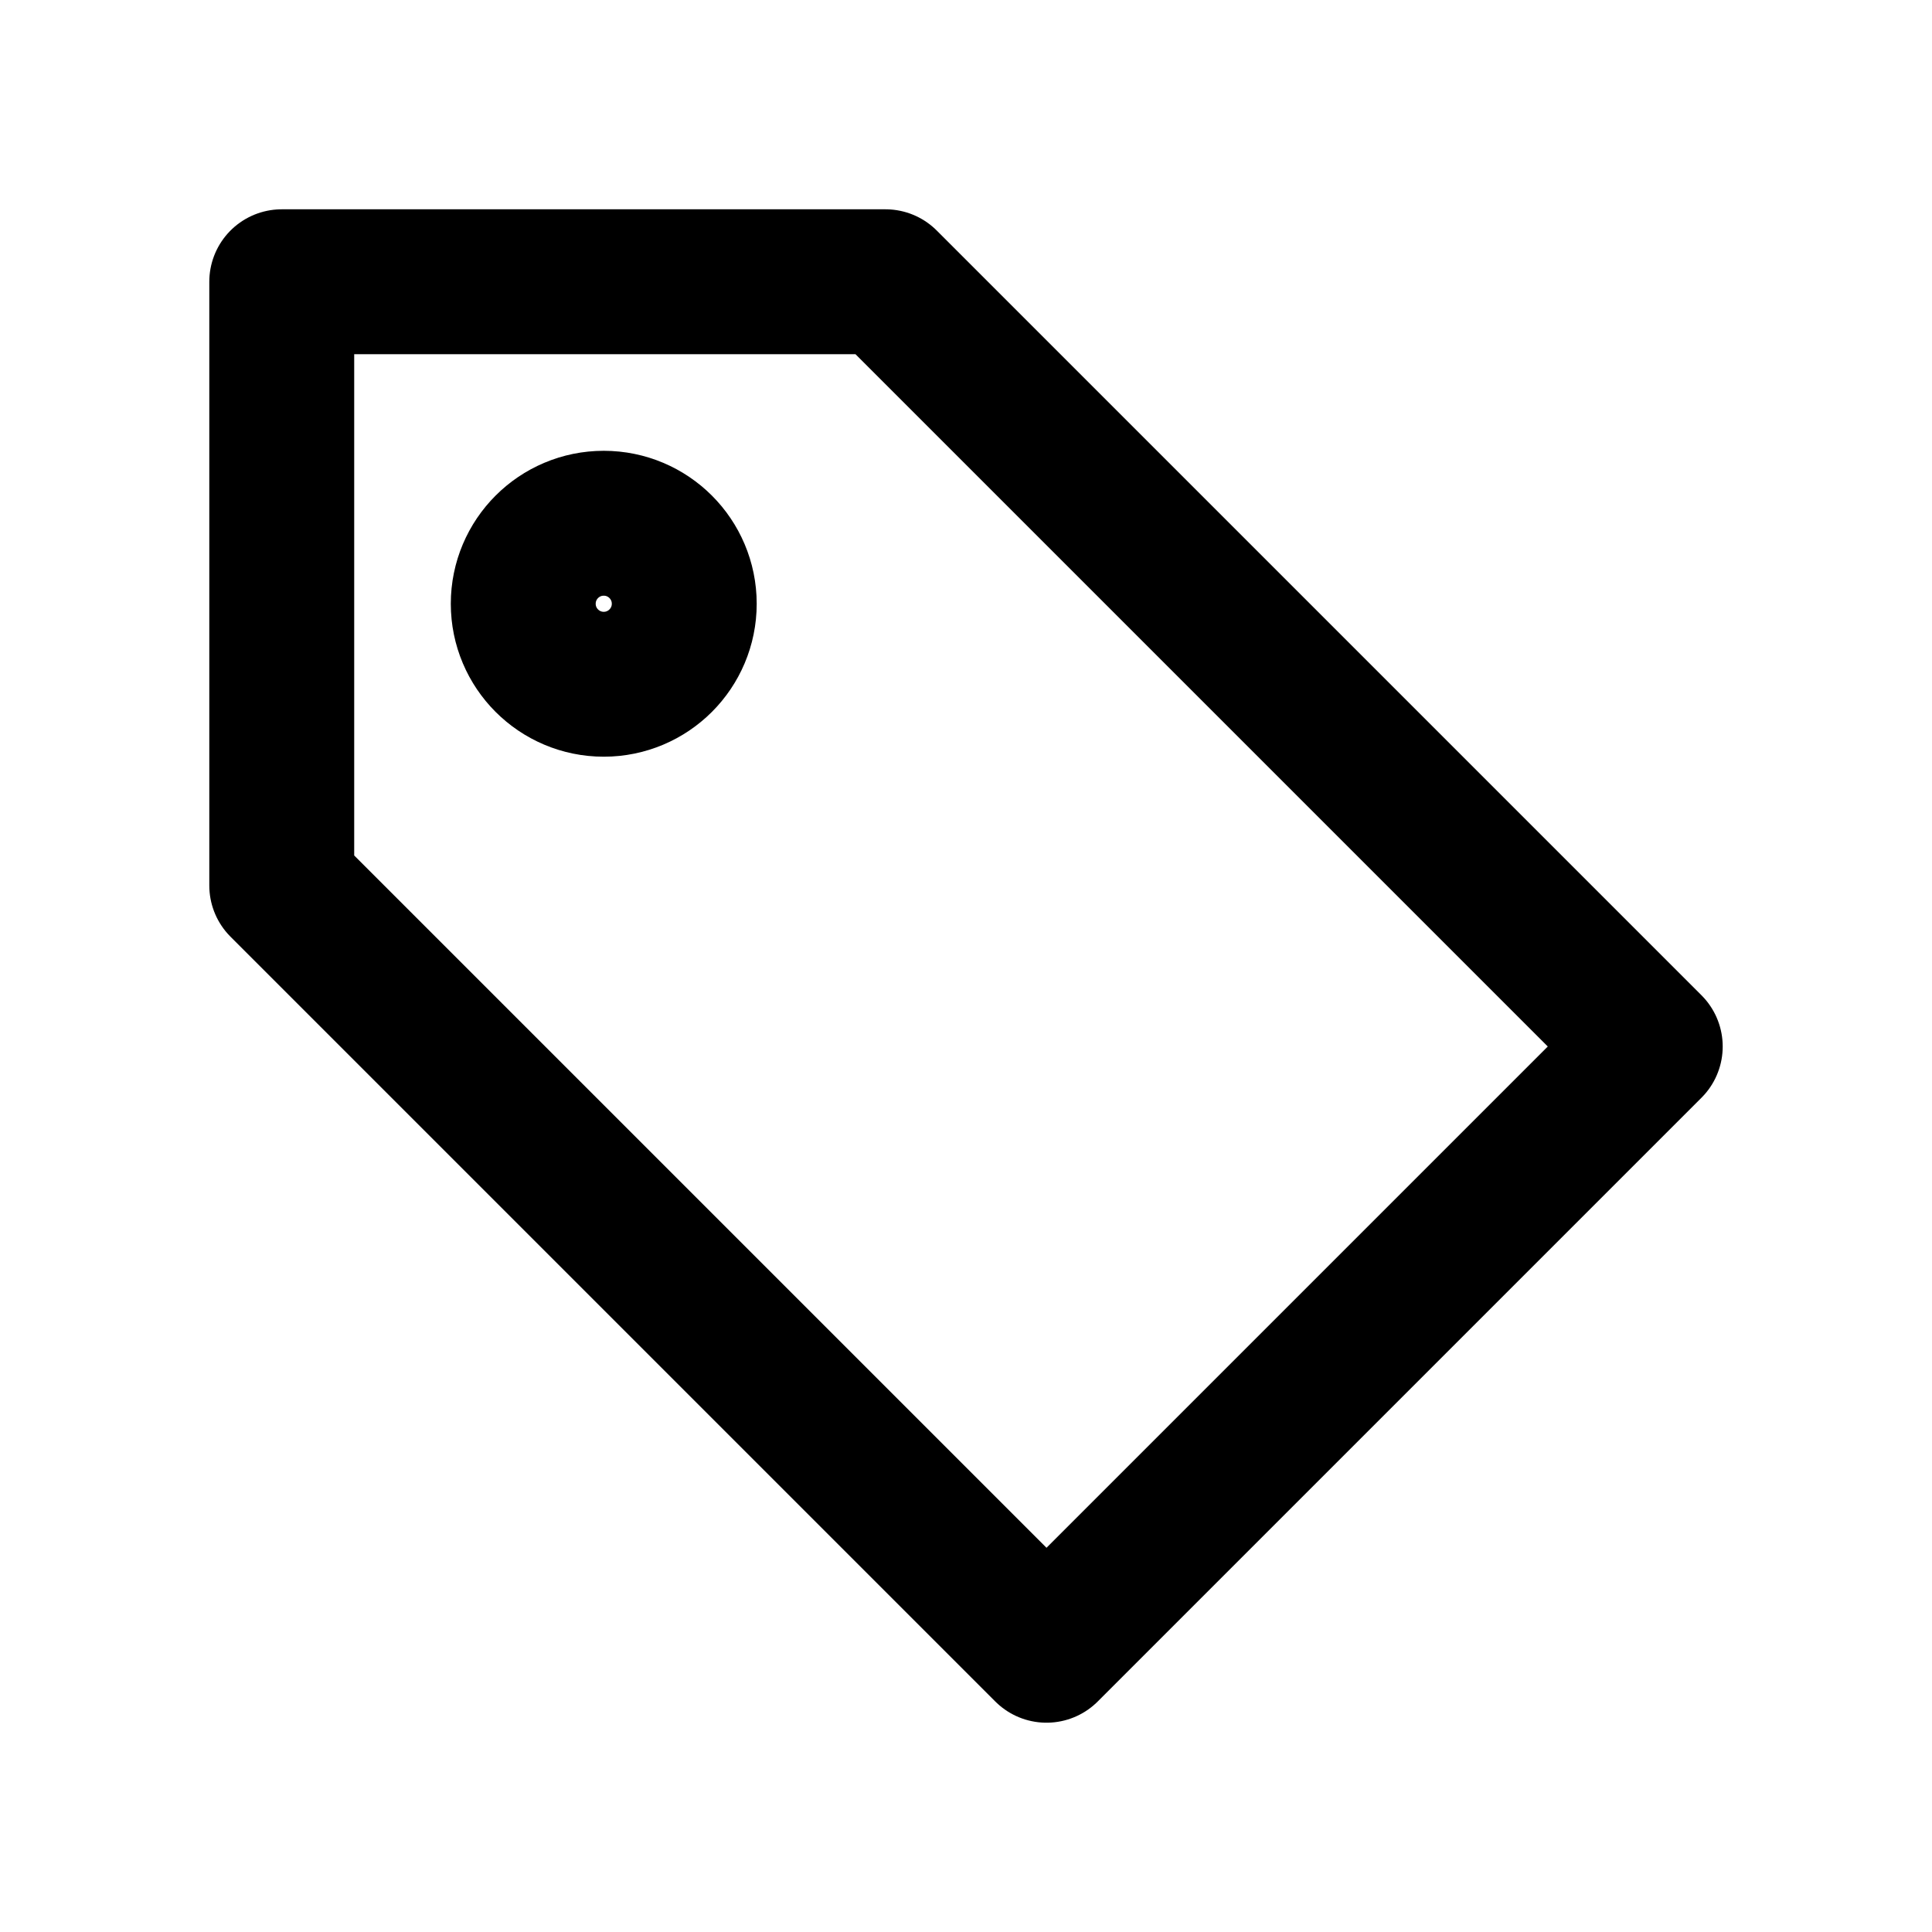
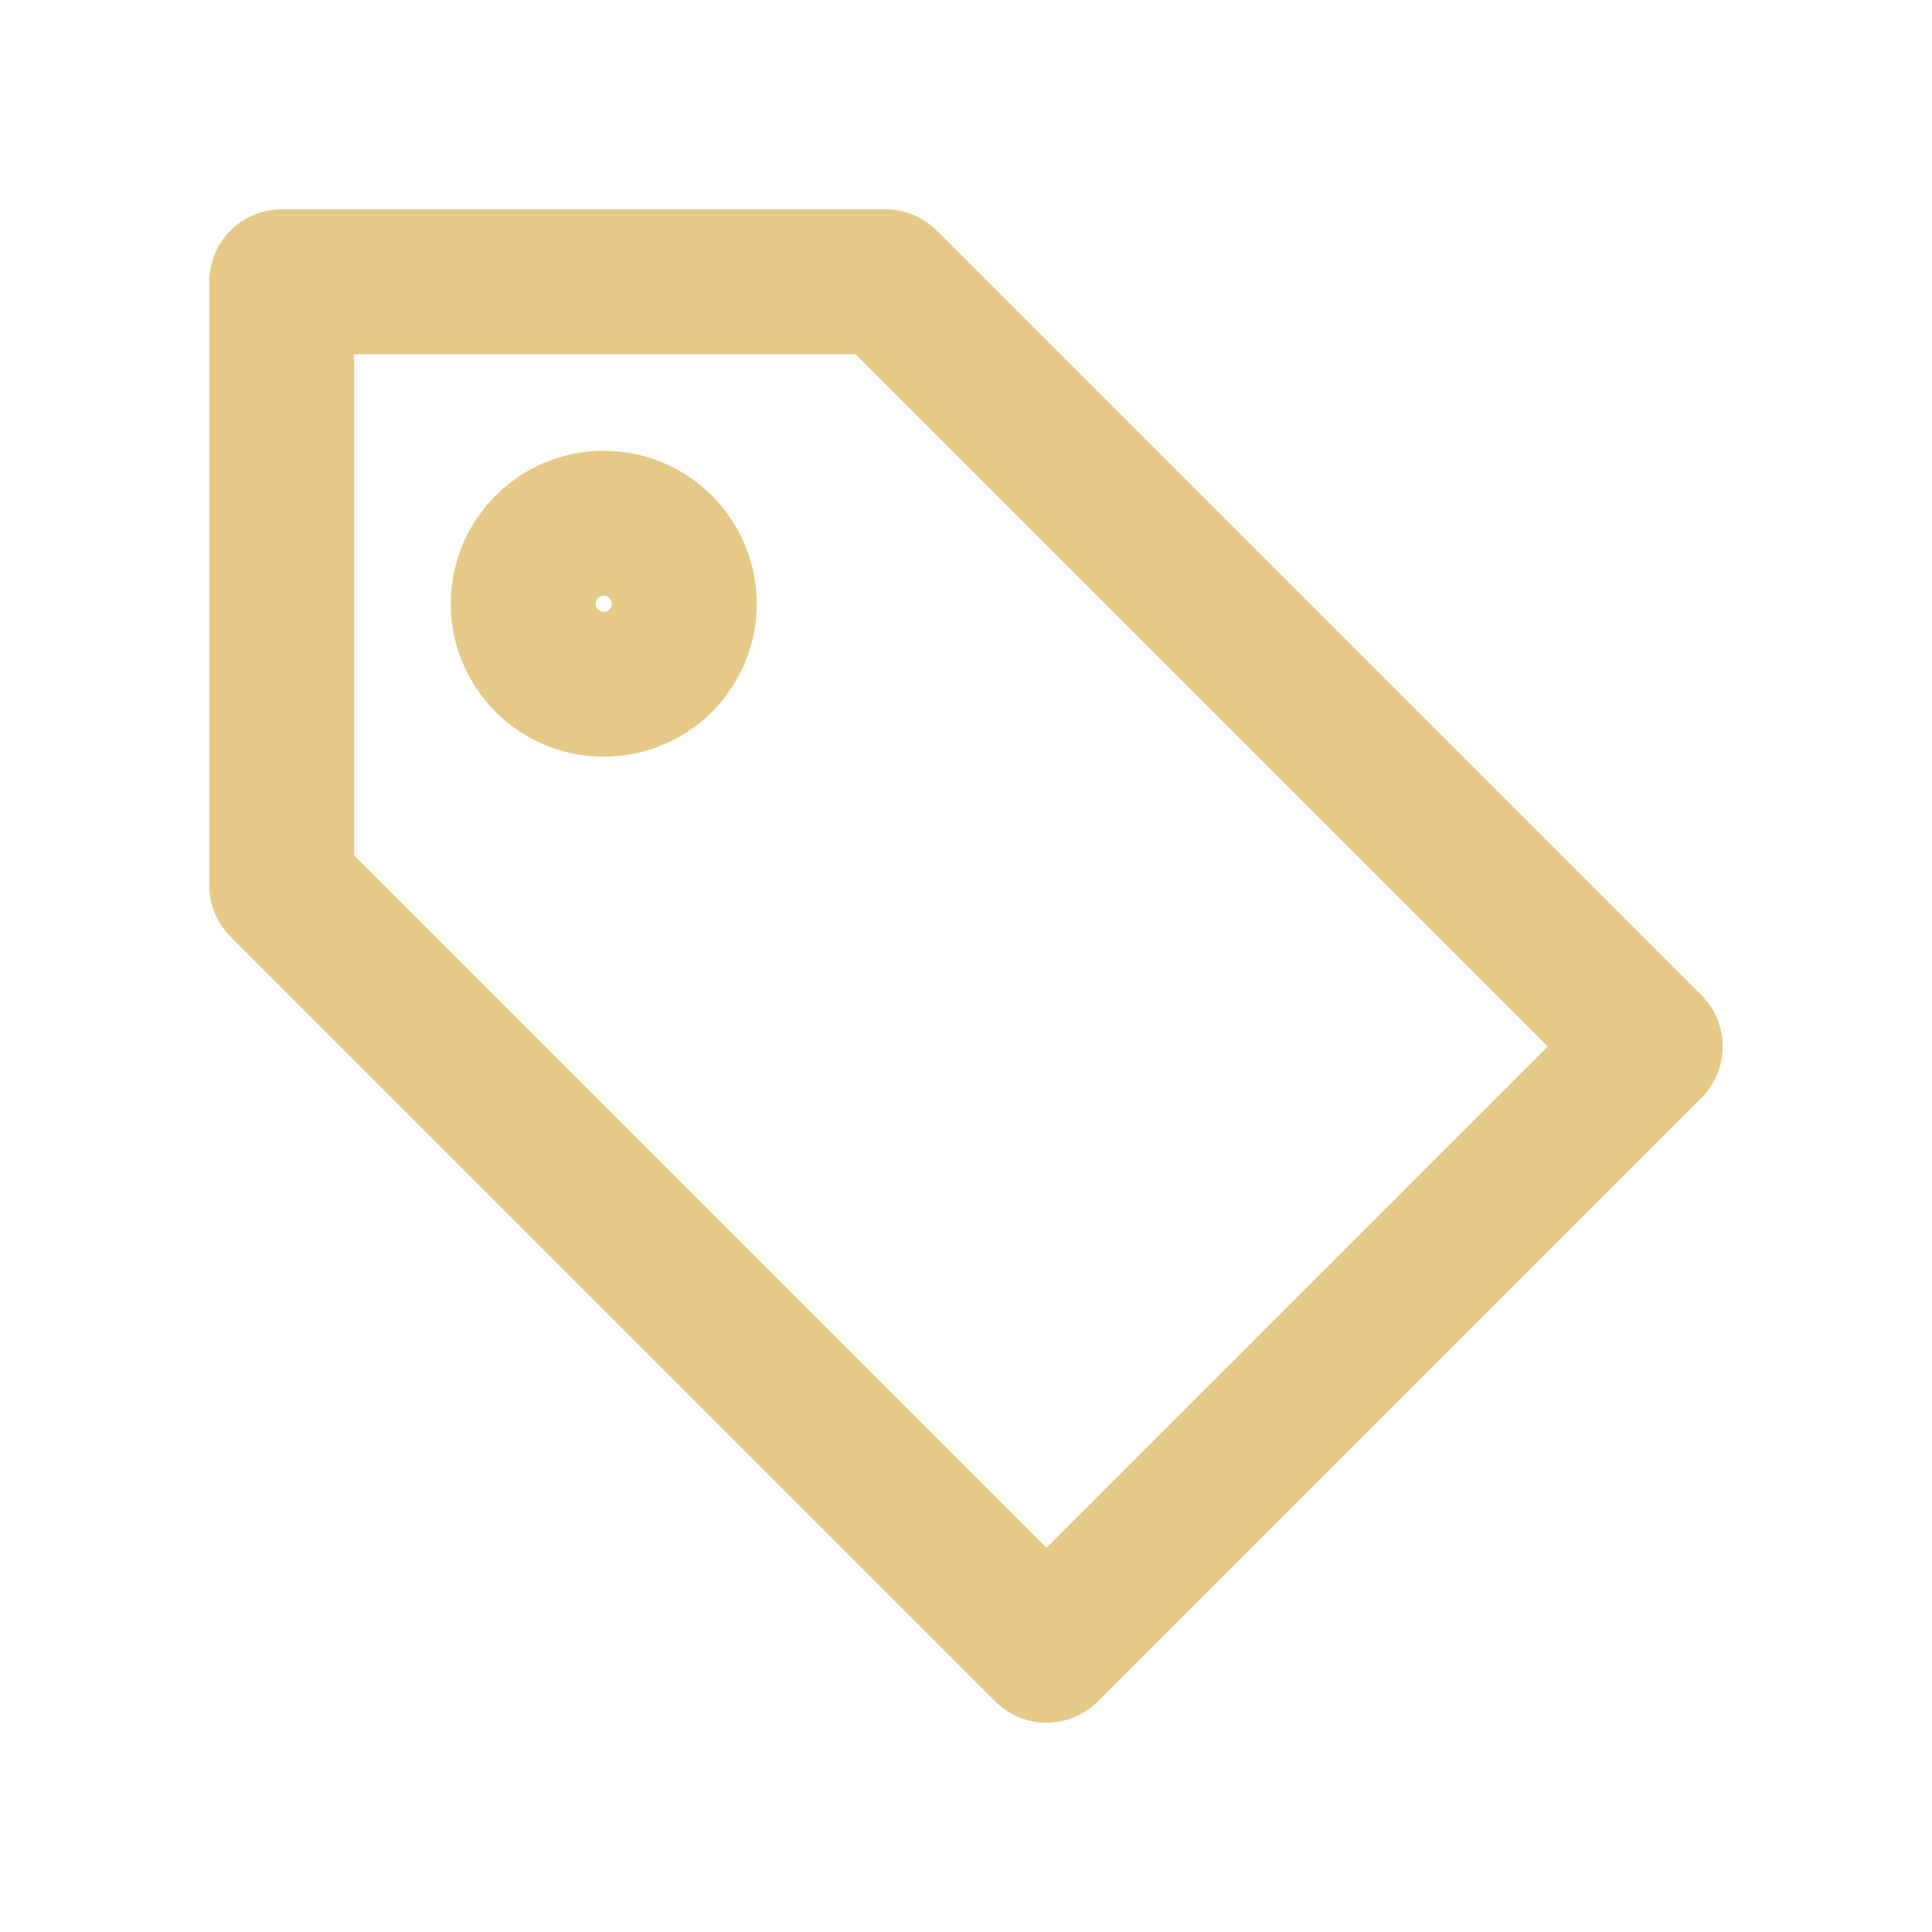
- <svg xmlns="http://www.w3.org/2000/svg" viewBox="0 0 24 24" width="24" height="24" fill="none" stroke="currentColor" stroke-width="1.8" stroke-linecap="round" stroke-linejoin="round" role="img" aria-label="tag">
+ <svg xmlns="http://www.w3.org/2000/svg" viewBox="0 0 24 24" width="24" height="24" fill="none" stroke="#E6C987" stroke-width="1.8" stroke-linecap="round" stroke-linejoin="round" role="img" aria-label="tag">
  <path d="M20.5 13 13 20.5 3.5 11V3.5H11l9.5 9.5Z" />
  <circle cx="7.5" cy="7.5" r="1" />
</svg>
